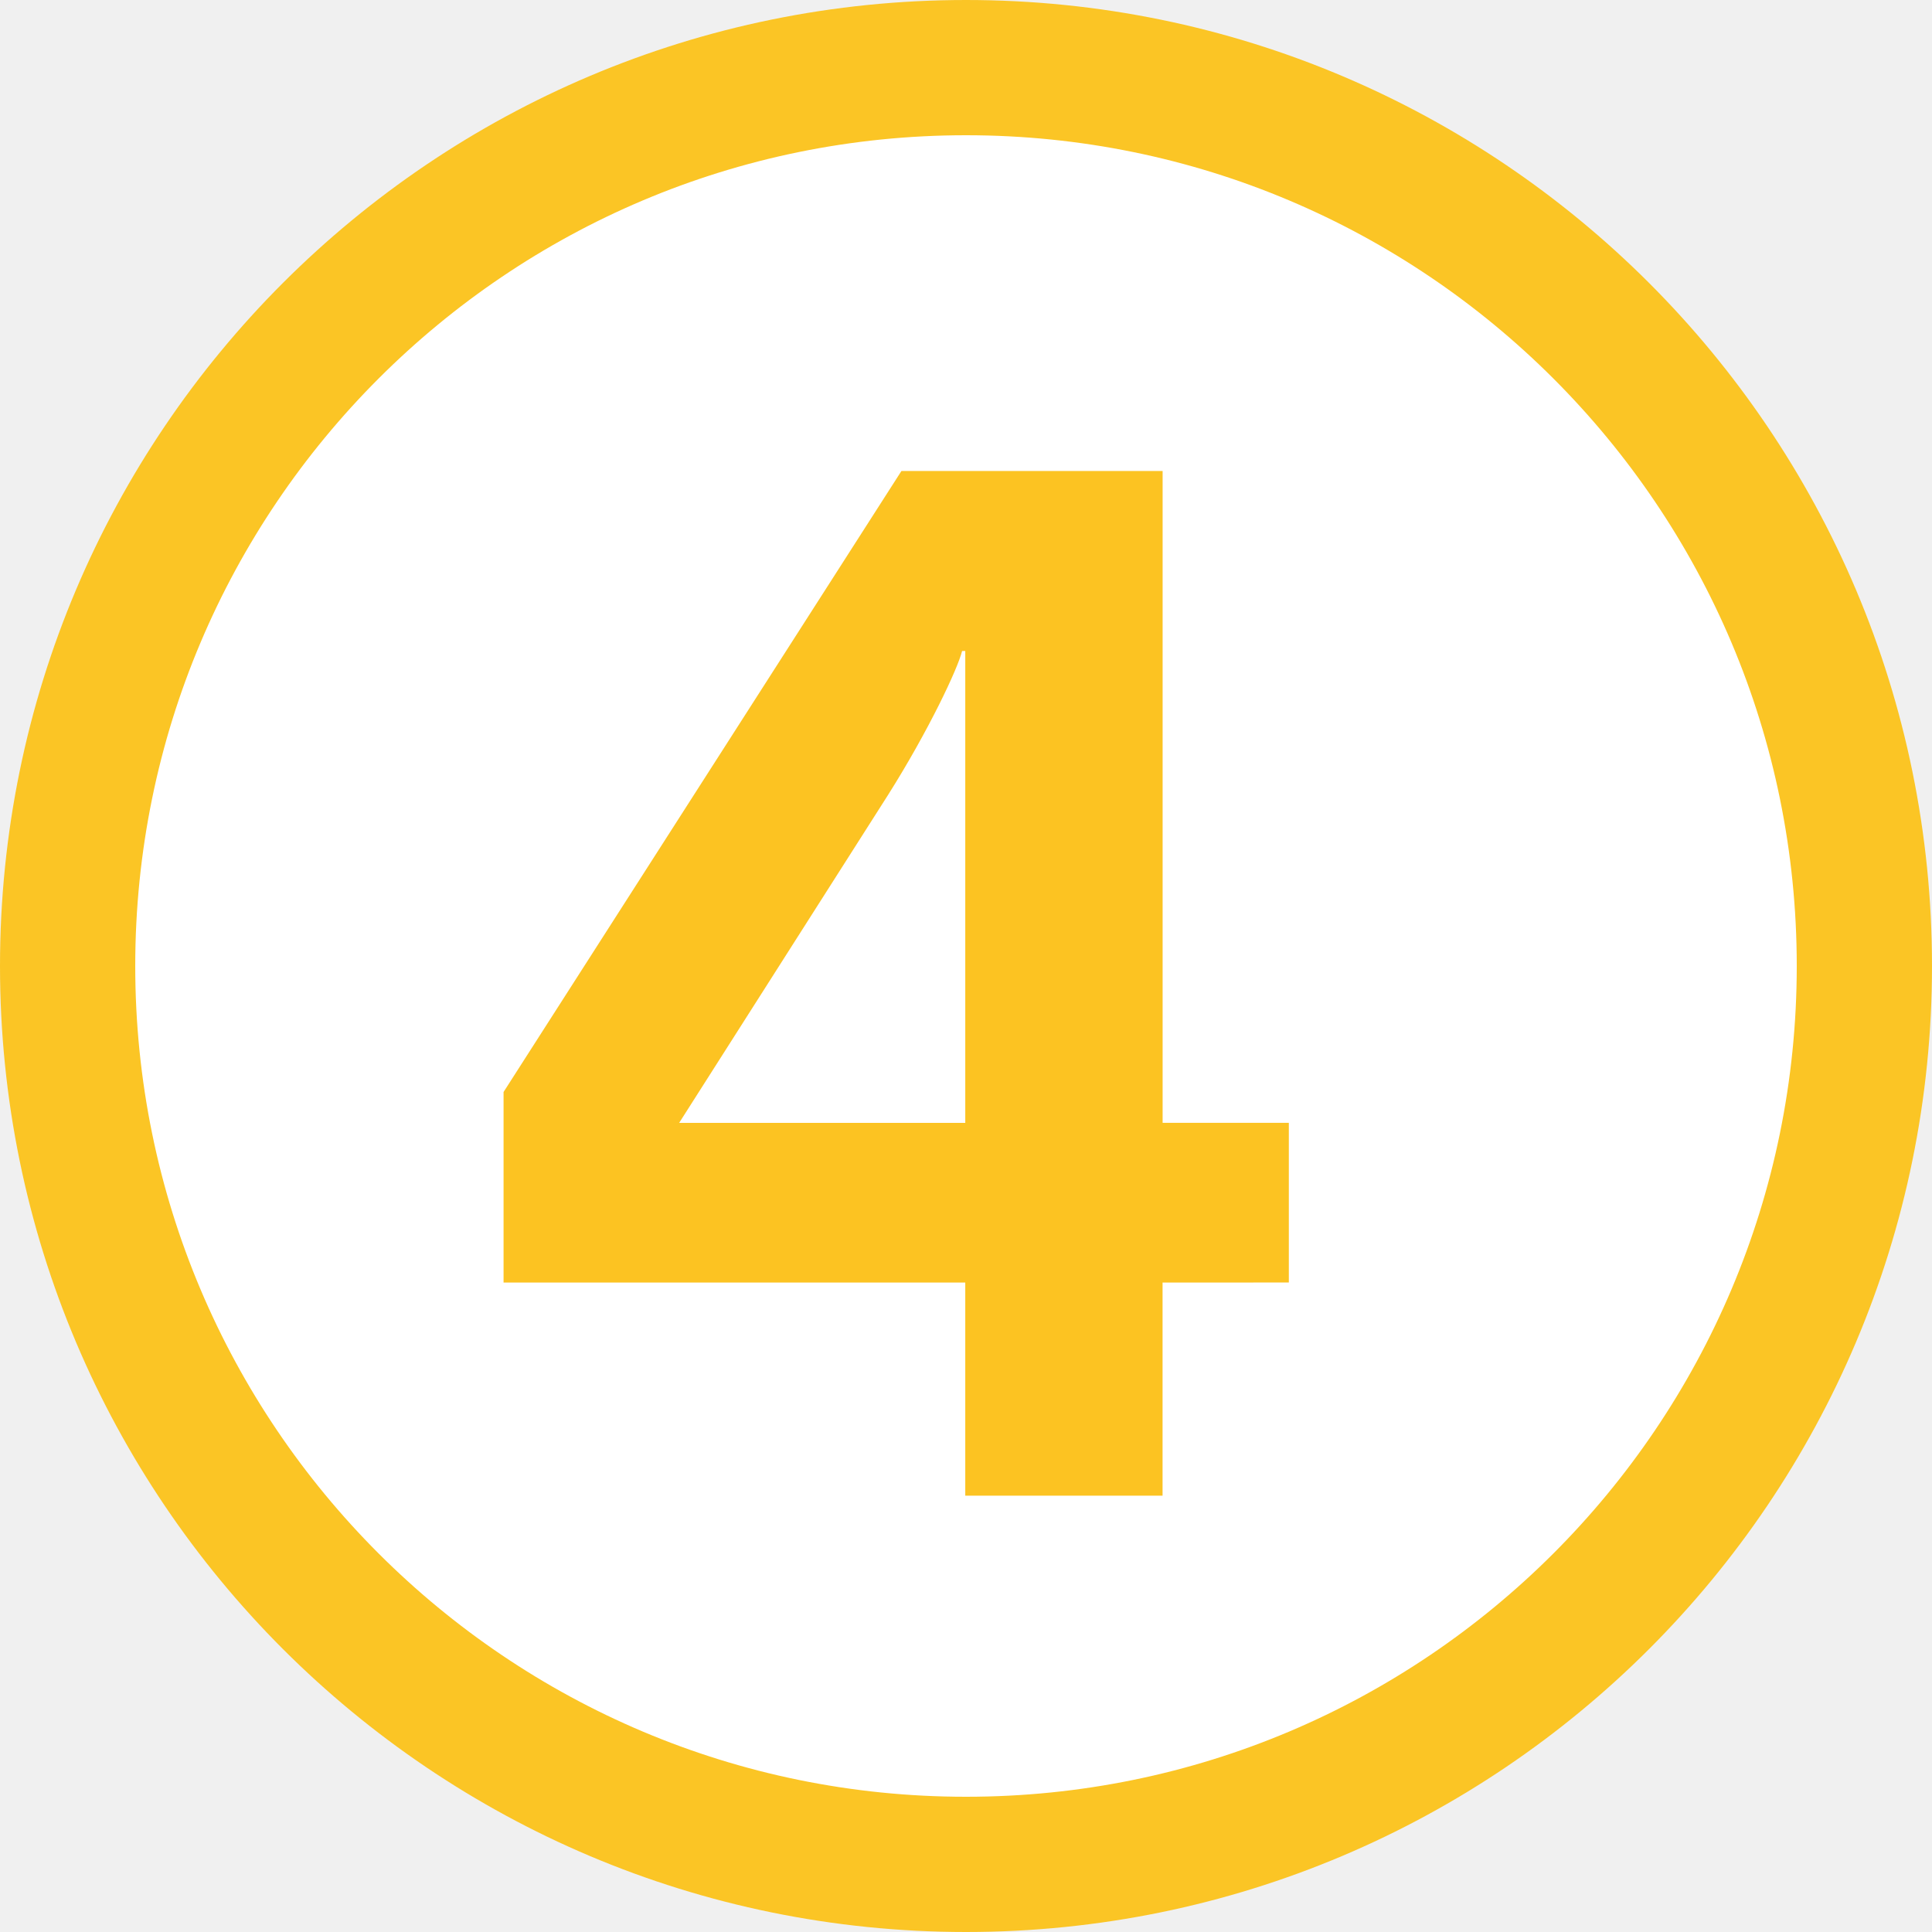
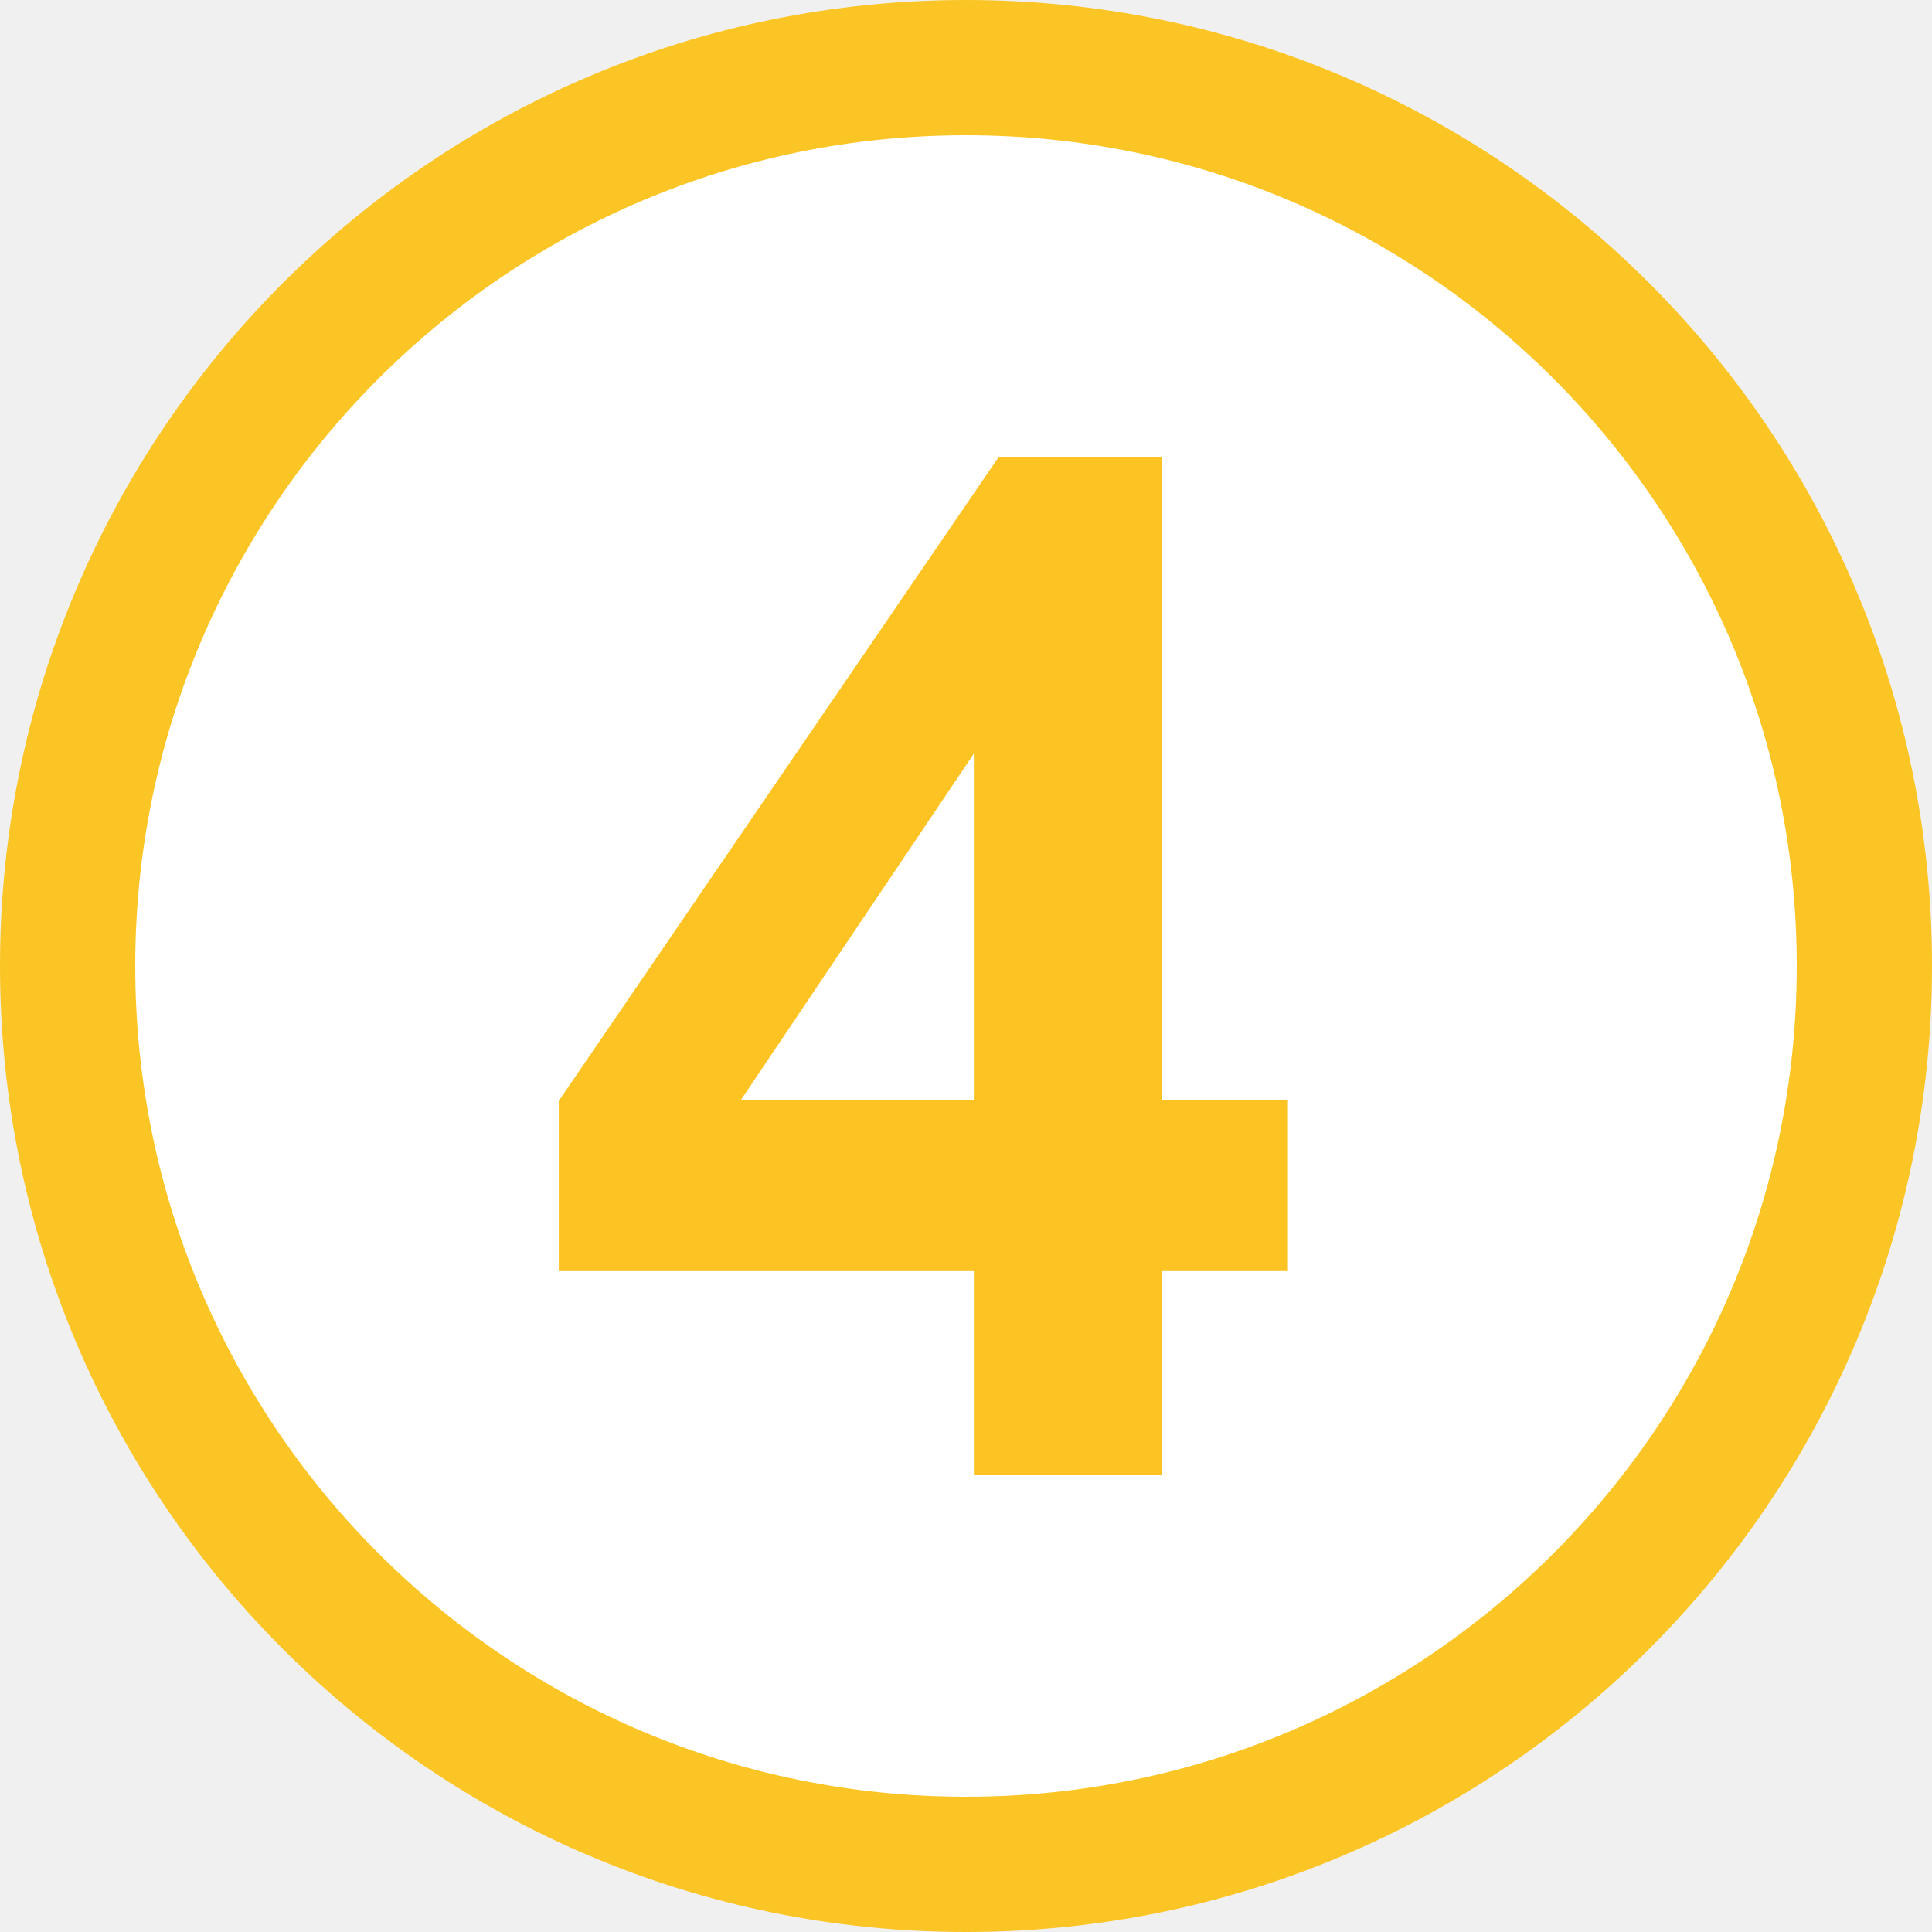
<svg xmlns="http://www.w3.org/2000/svg" version="1.1" id="ligne1" x="0px" y="0px" width="1000px" height="1000px" viewBox="0 0 1000 1000" enable-background="new 0 0 1000 1000" xml:space="preserve">
  <circle fill="#FFFFFF" stroke="#FBC525" stroke-width="70" stroke-miterlimit="10" cx="500" cy="500" r="465" />
-   <path id="path2750" fill="#FCC322" d="M667.1,663.81v-82.628h-65.331V243.782H466.579l-205.94,321.439v98.625h238.98v110.301h102.12  V663.847l65.359-0.029 M499.629,581.188h-148.09l108.2-169.86c20.923-33.157,36.08-65.416,38.232-74.358h1.651v244.221  L499.629,581.188z" />
+   <path id="path2750" fill="#FCC322" d="m 504.063,763.56 0,-105.632 -214.844,0 0,-88.086 227.734,-333.366 84.505,0 0,333.008 65.169,0 0,88.444 -65.169,0 0,105.632 -97.396,0 z m 0,-194.076 0,-179.394 -120.671,179.394 120.671,0 z" />
</svg>
